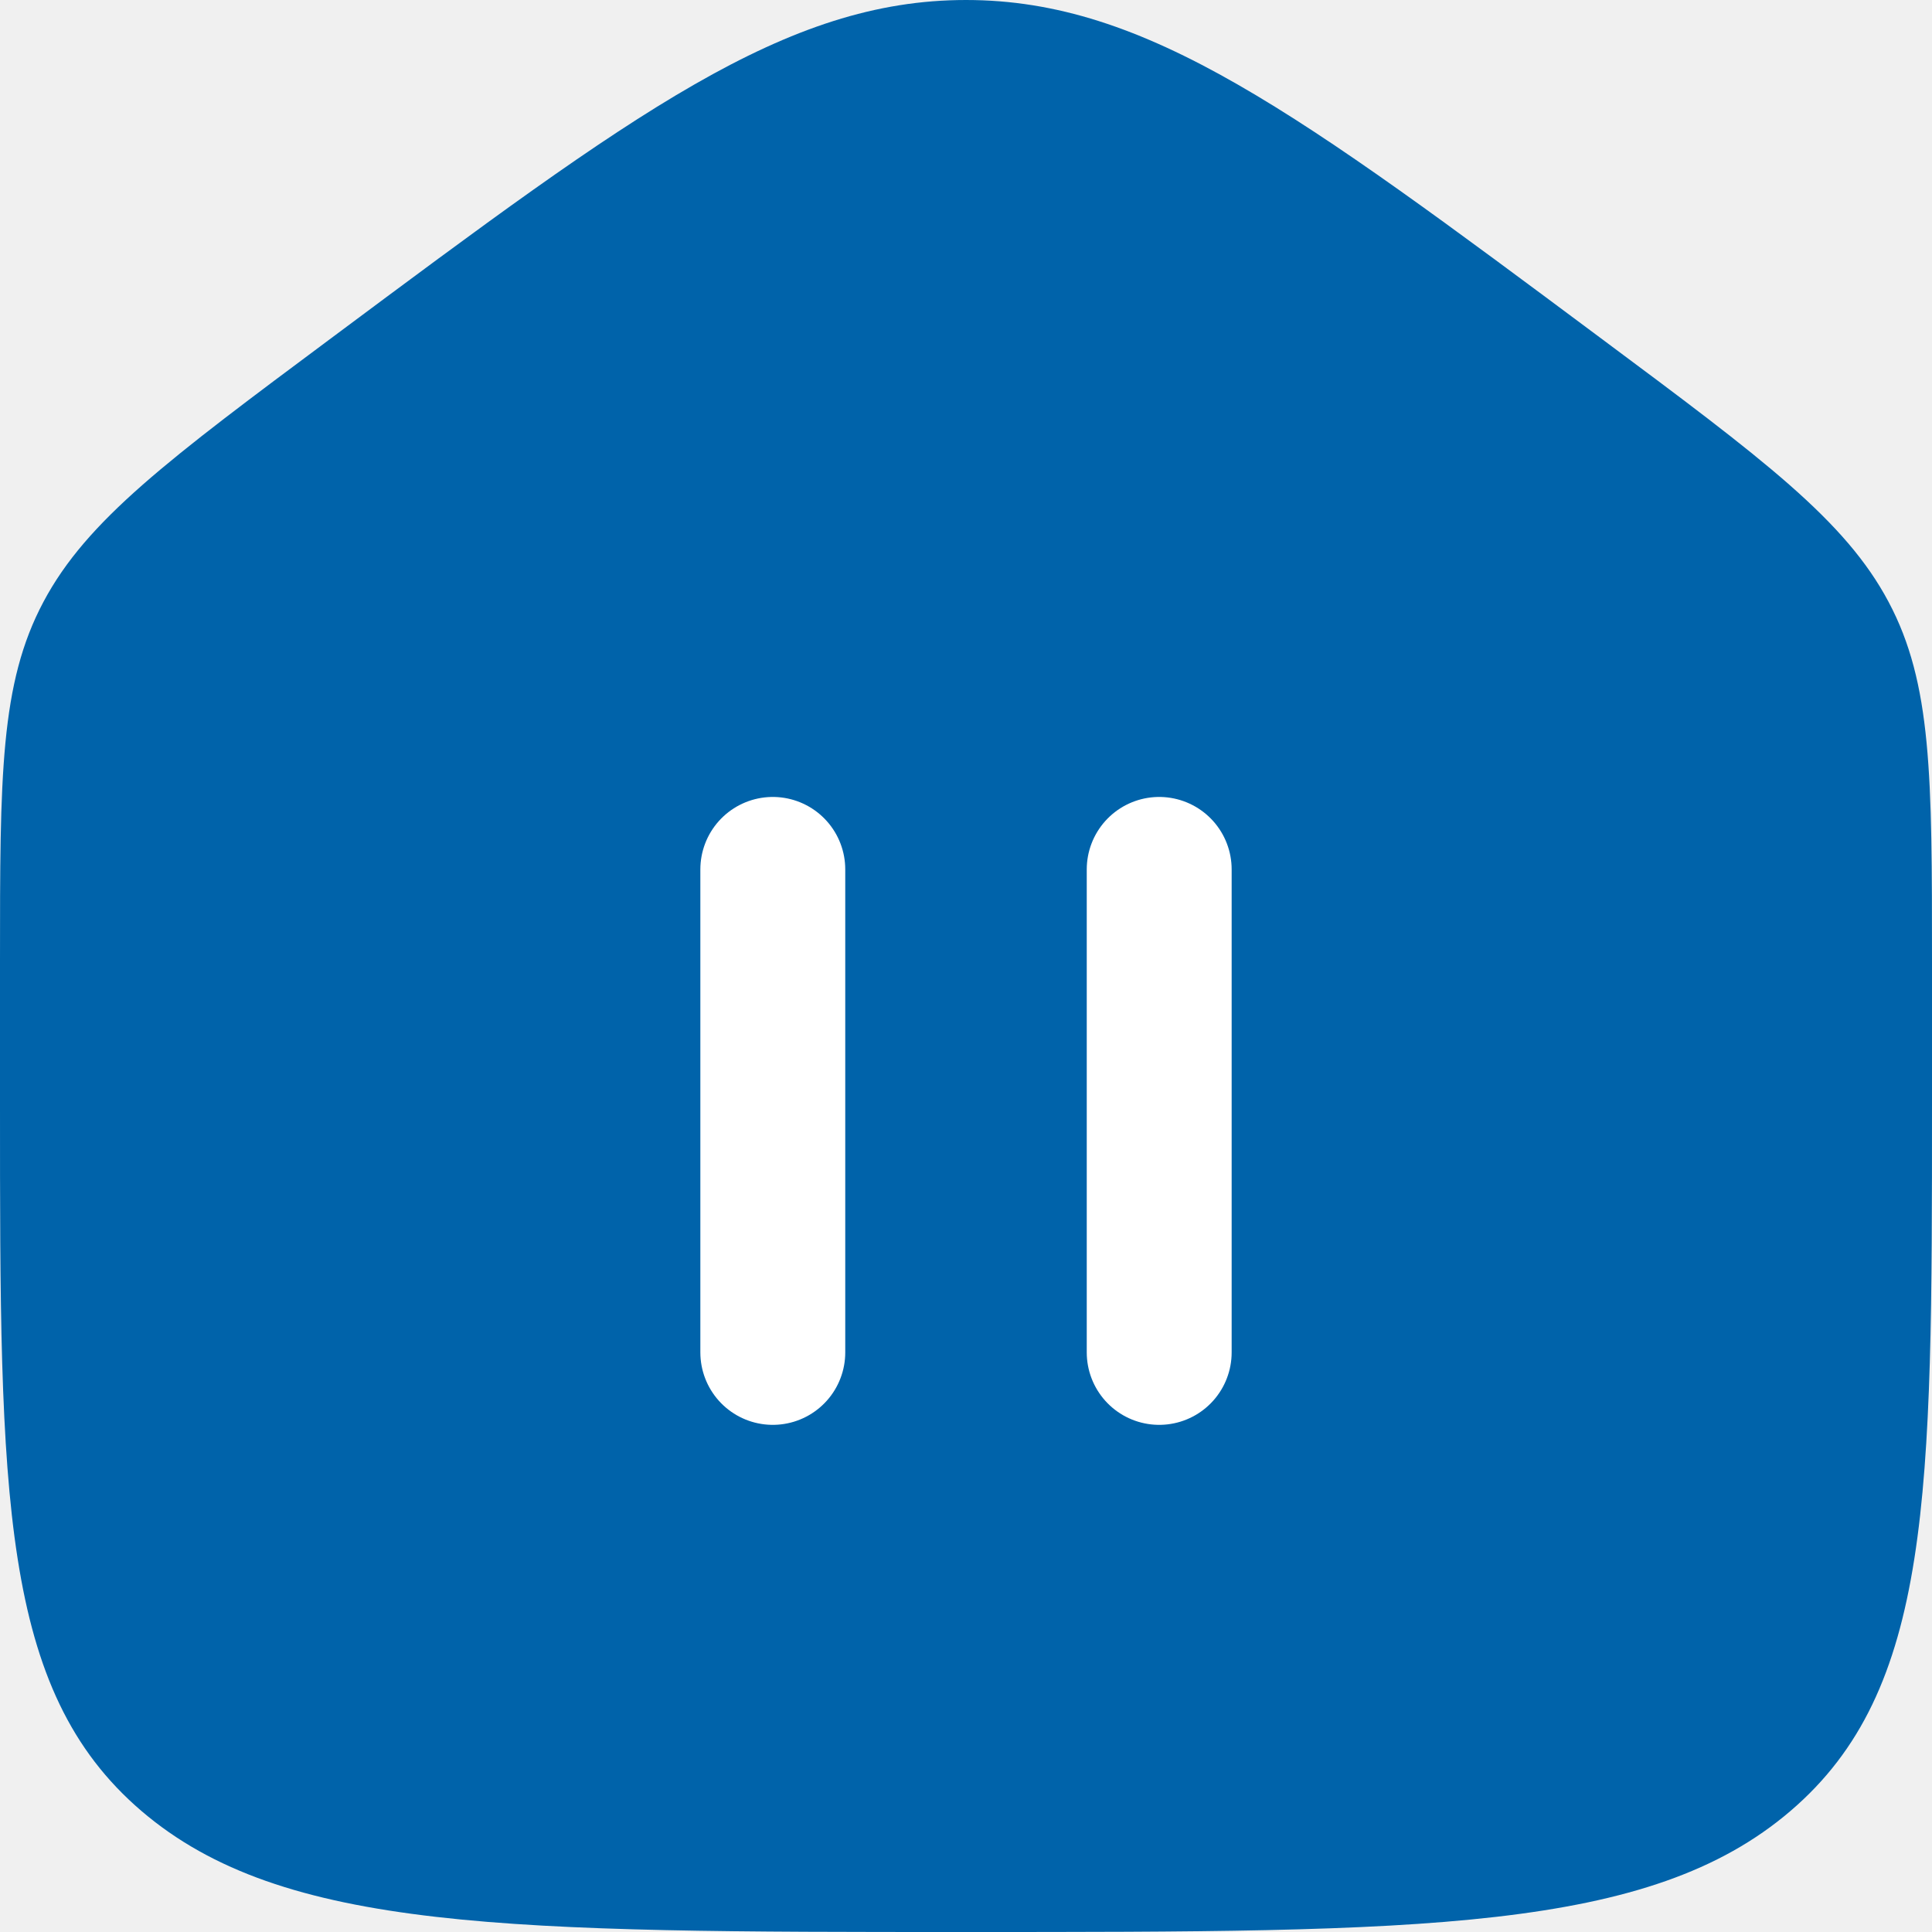
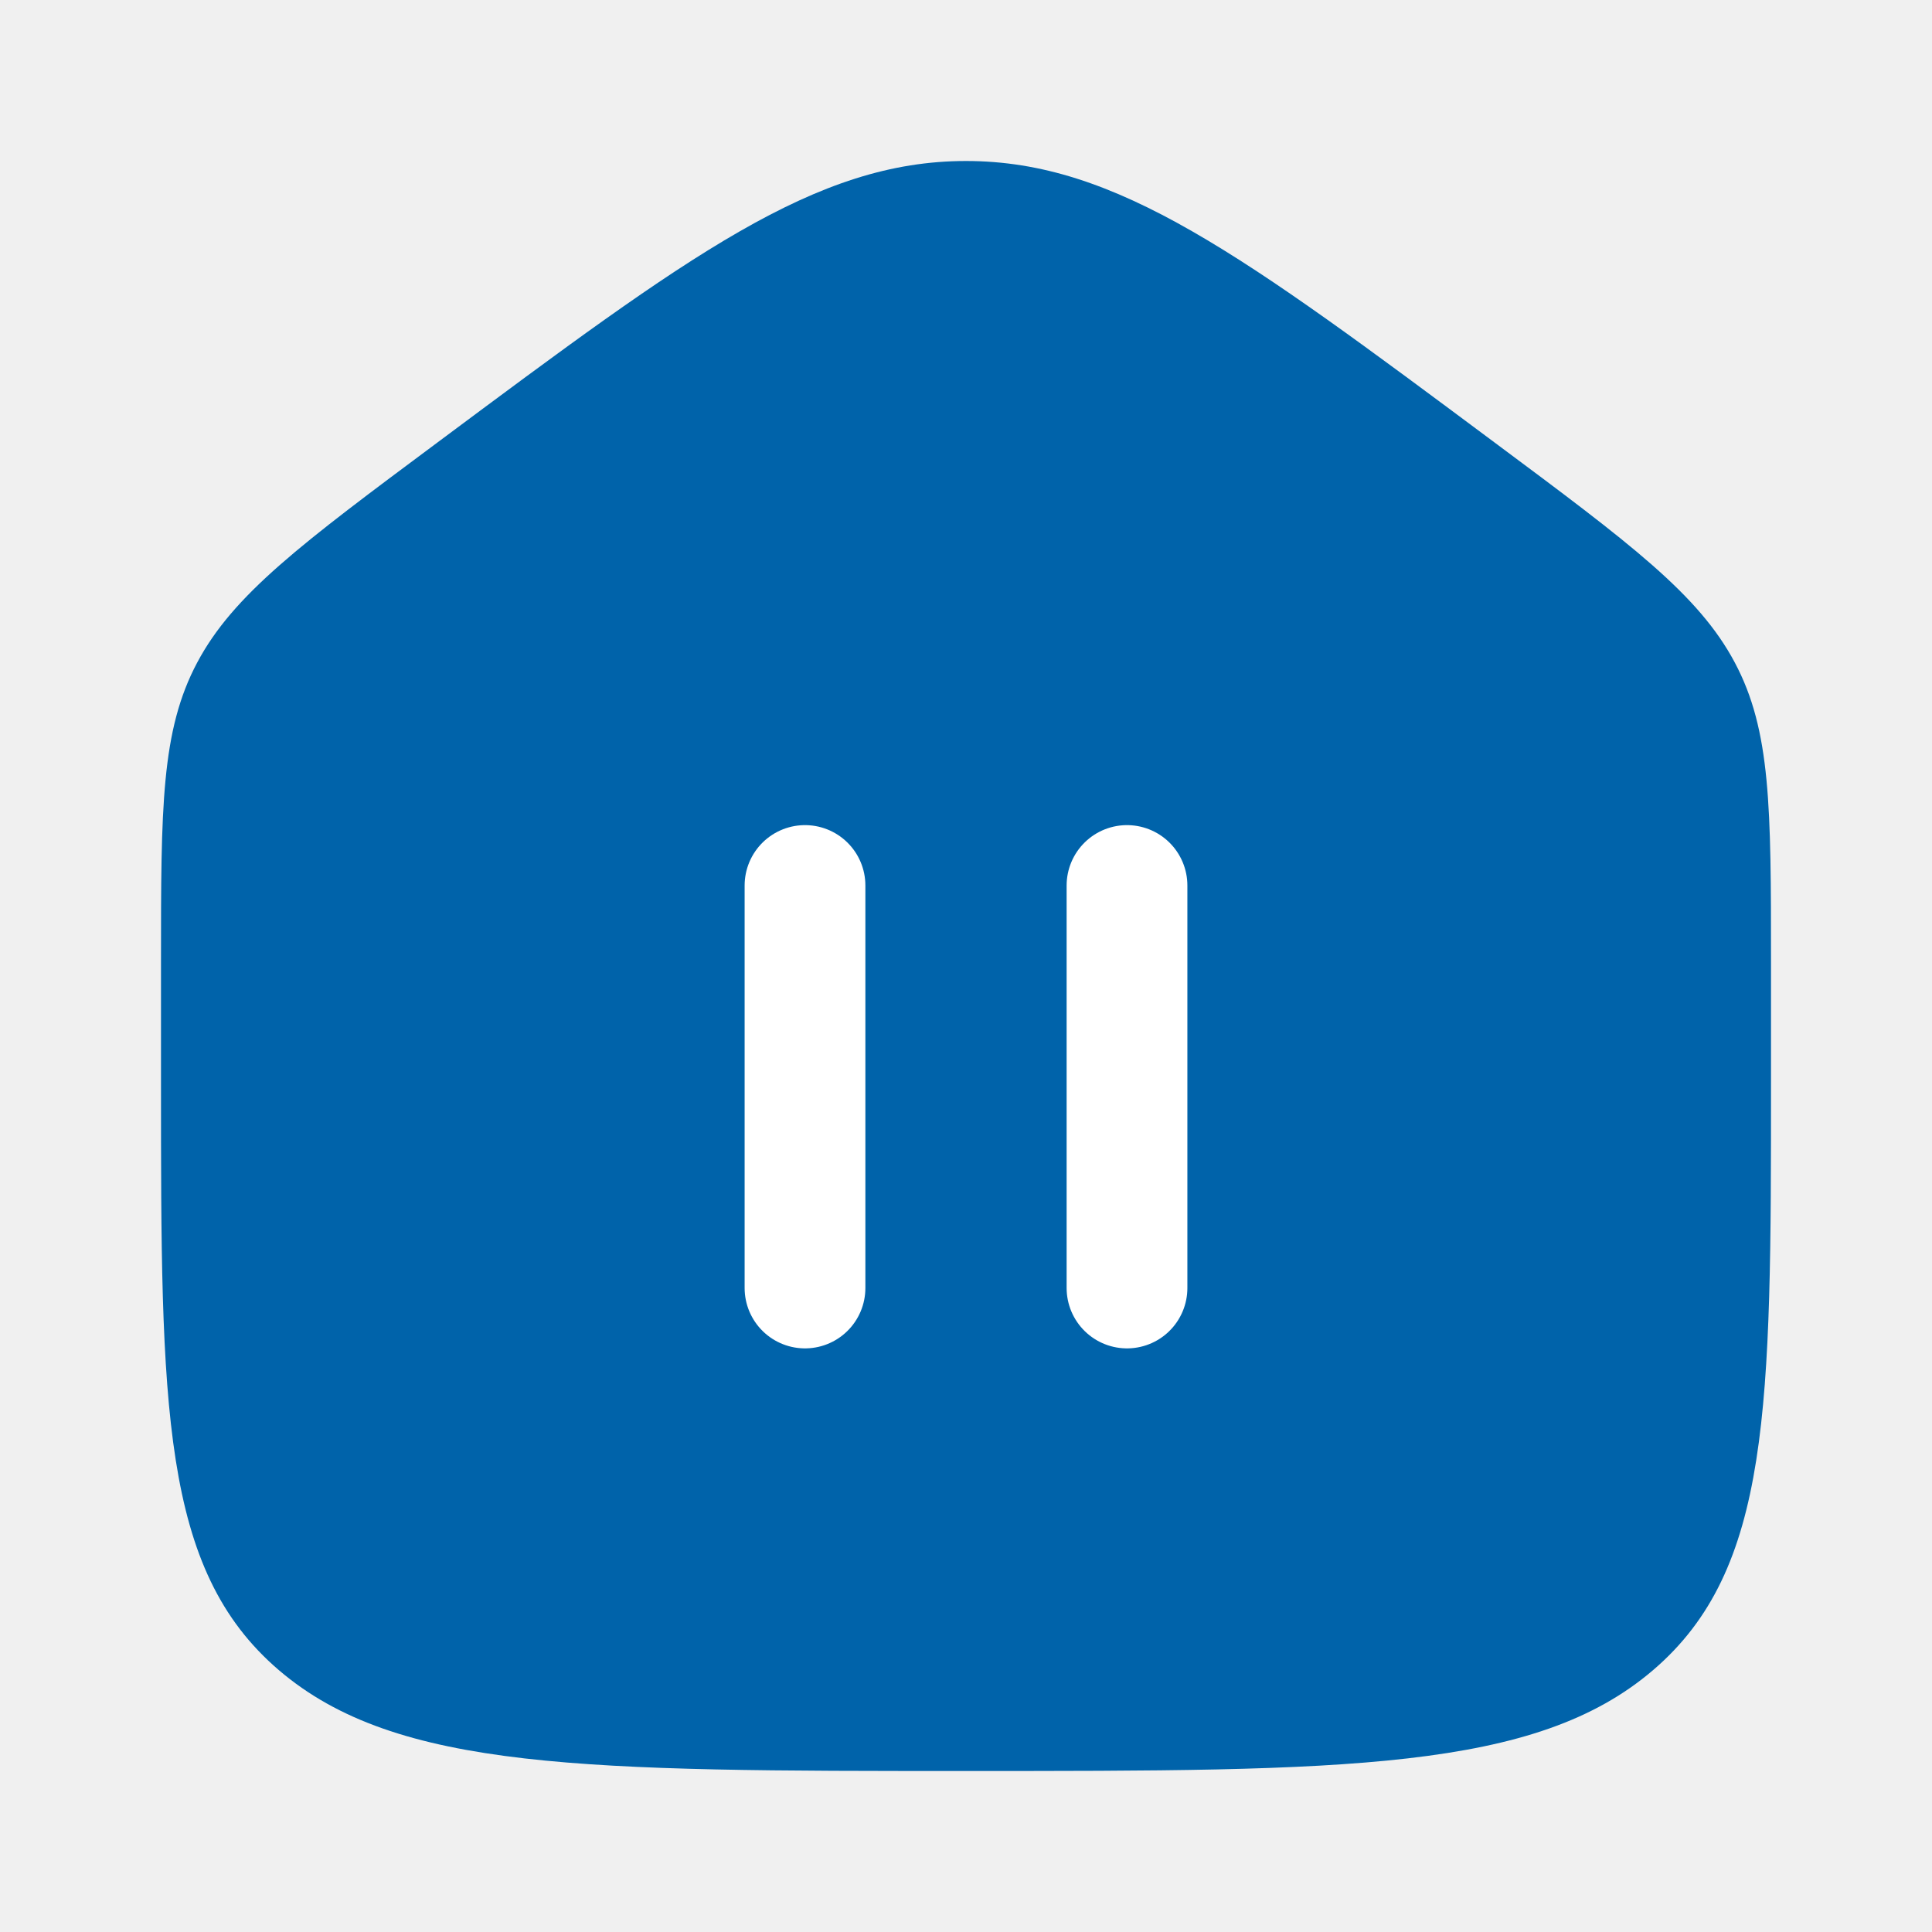
- <svg xmlns="http://www.w3.org/2000/svg" width="20" height="20" viewBox="0 0 20 20" fill="none">
-   <path d="M16.565 3.496C18.256 4.755 19.101 5.385 19.55 6.23C20 7.075 20 8.033 20 9.951V11.443C20 15.477 20 17.494 18.535 18.747C17.071 20 14.714 20 10 20C5.286 20 2.929 20 1.464 18.747C-5.96046e-07 17.494 -1.7621e-07 15.477 1.22782e-10 11.443L6.53124e-08 9.951C1.49141e-07 8.033 -3.57628e-07 7.075 0.45 6.23C0.899 5.385 1.744 4.755 3.435 3.496C6.564 1.165 8.129 -8.17919e-08 10 0C11.871 8.17919e-08 13.436 1.165 16.565 3.496Z" fill="#0063AA" />
-   <path d="M12 9V14" stroke="white" stroke-width="1.5" stroke-linecap="round" />
-   <path d="M8 9V14" stroke="white" stroke-width="1.5" stroke-linecap="round" />
+ <svg xmlns="http://www.w3.org/2000/svg" width="24" height="24" viewBox="0 0 24 24" fill="none">
+   <g clip-path="url(#clip0_6_32)">
+     <path d="M18.565 5.496C20.256 6.755 21.101 7.385 21.55 8.23C22 9.075 22 10.033 22 11.951V13.443C22 17.477 22 19.494 20.535 20.747C19.071 22 16.714 22 12 22C7.286 22 4.929 22 3.464 20.747C2 19.494 2 17.477 2 13.443L2 11.951C2 10.033 2 9.075 2.45 8.23C2.899 7.385 3.744 6.755 5.435 5.496C8.564 3.165 10.129 2 12 2C13.871 2 15.436 3.165 18.565 5.496Z" fill="#0063AA" />
+     <path d="M14 11V16" stroke="white" stroke-width="1.5" stroke-linecap="round" />
+     <path d="M10 11V16" stroke="white" stroke-width="1.5" stroke-linecap="round" />
+   </g>
+   <defs>
+     <clipPath id="clip0_6_32">
+       <rect width="24" height="24" fill="white" />
+     </clipPath>
+   </defs>
</svg>
